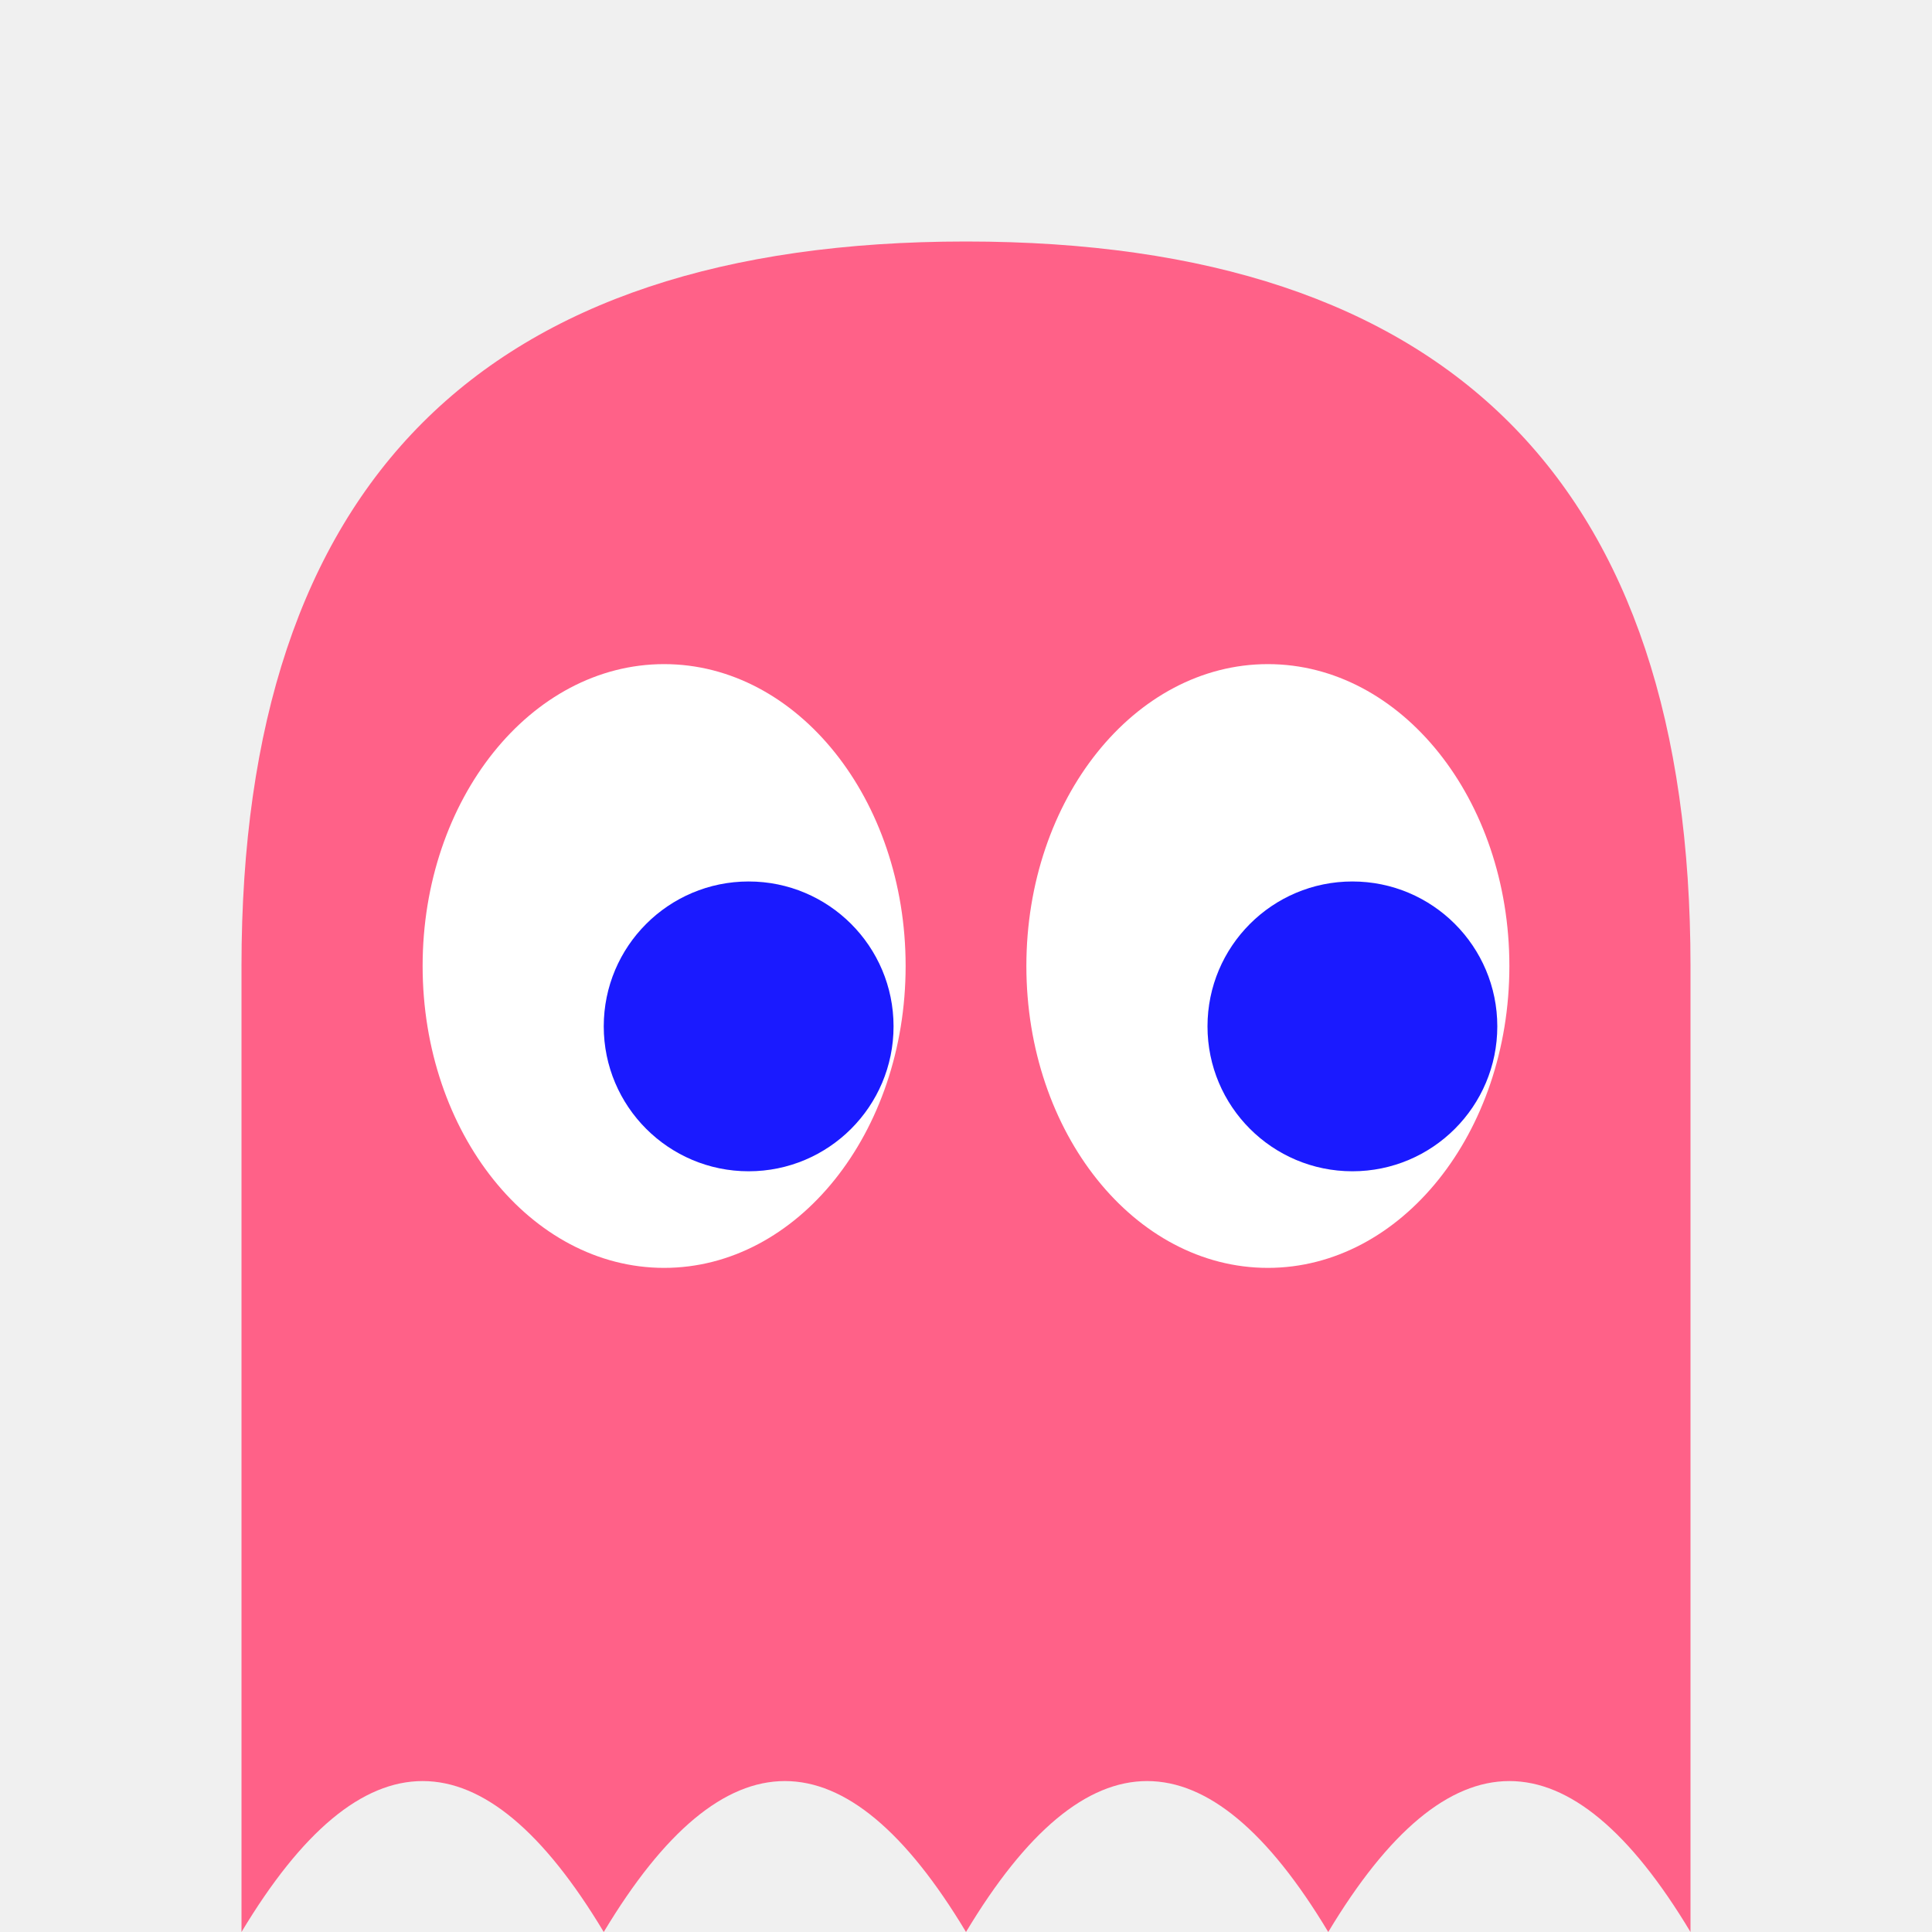
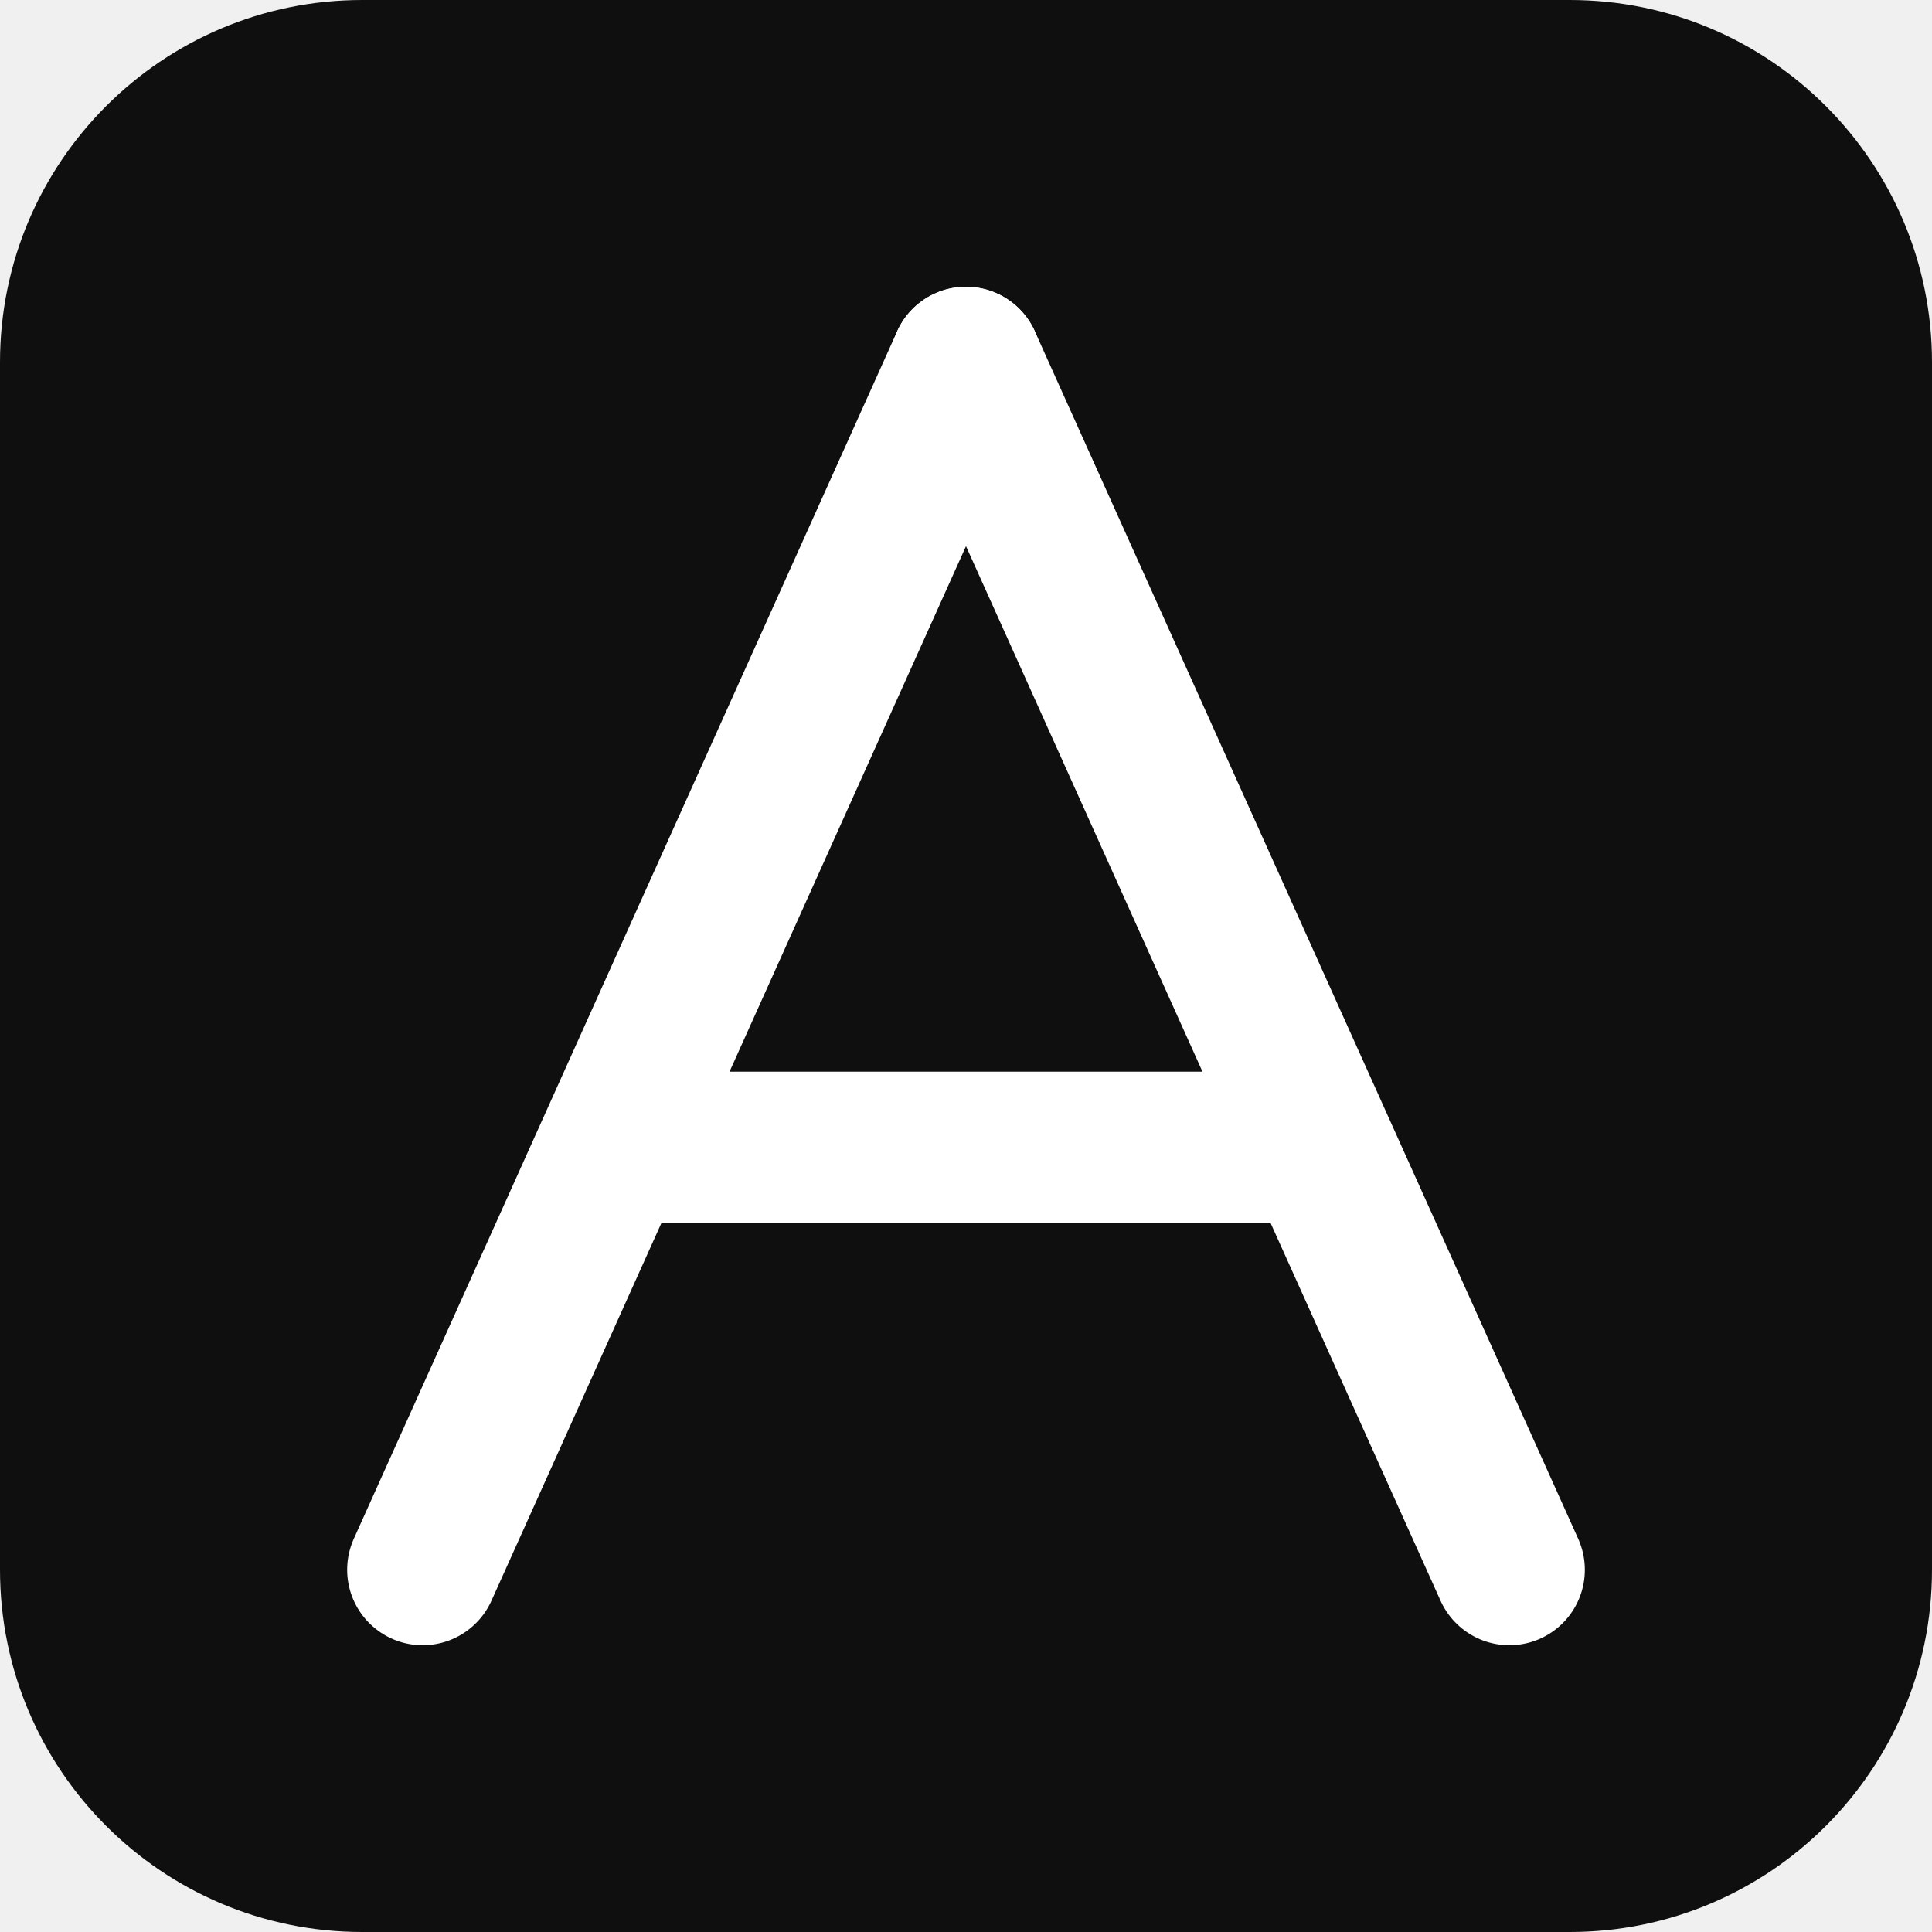
- <svg xmlns="http://www.w3.org/2000/svg" viewBox="0 0 16 16" width="16" height="16">
-   <path d="M2,16 L2,8 C2,4 4,2 8,2 C12,2 14,4 14,8 L14,16            Q12.5,13.5 11,16 Q9.5,13.5 8,16            Q6.5,13.5  5,16 Q3.5,13.5  2,16 Z" fill="#FF6188" />
-   <ellipse cx="5.5" cy="8" rx="2" ry="2.5" fill="white" />
-   <ellipse cx="10.5" cy="8" rx="2" ry="2.5" fill="white" />
-   <circle cx="6.2" cy="8.5" r="1.2" fill="#1a1aff" />
-   <circle cx="11.2" cy="8.5" r="1.2" fill="#1a1aff" />
+ <svg xmlns="http://www.w3.org/2000/svg" viewBox="0 0 32 32" fill="none">
+   <rect width="32" height="32" rx="6" fill="#0f0f0f" />
+   <line x1="16" y1="6" x2="7" y2="26" stroke="white" stroke-width="2.5" stroke-linecap="round" />
+   <line x1="16" y1="6" x2="25" y2="26" stroke="white" stroke-width="2.5" stroke-linecap="round" />
+   <line x1="10.5" y1="19" x2="21.5" y2="19" stroke="white" stroke-width="2.5" stroke-linecap="round" />
</svg>
